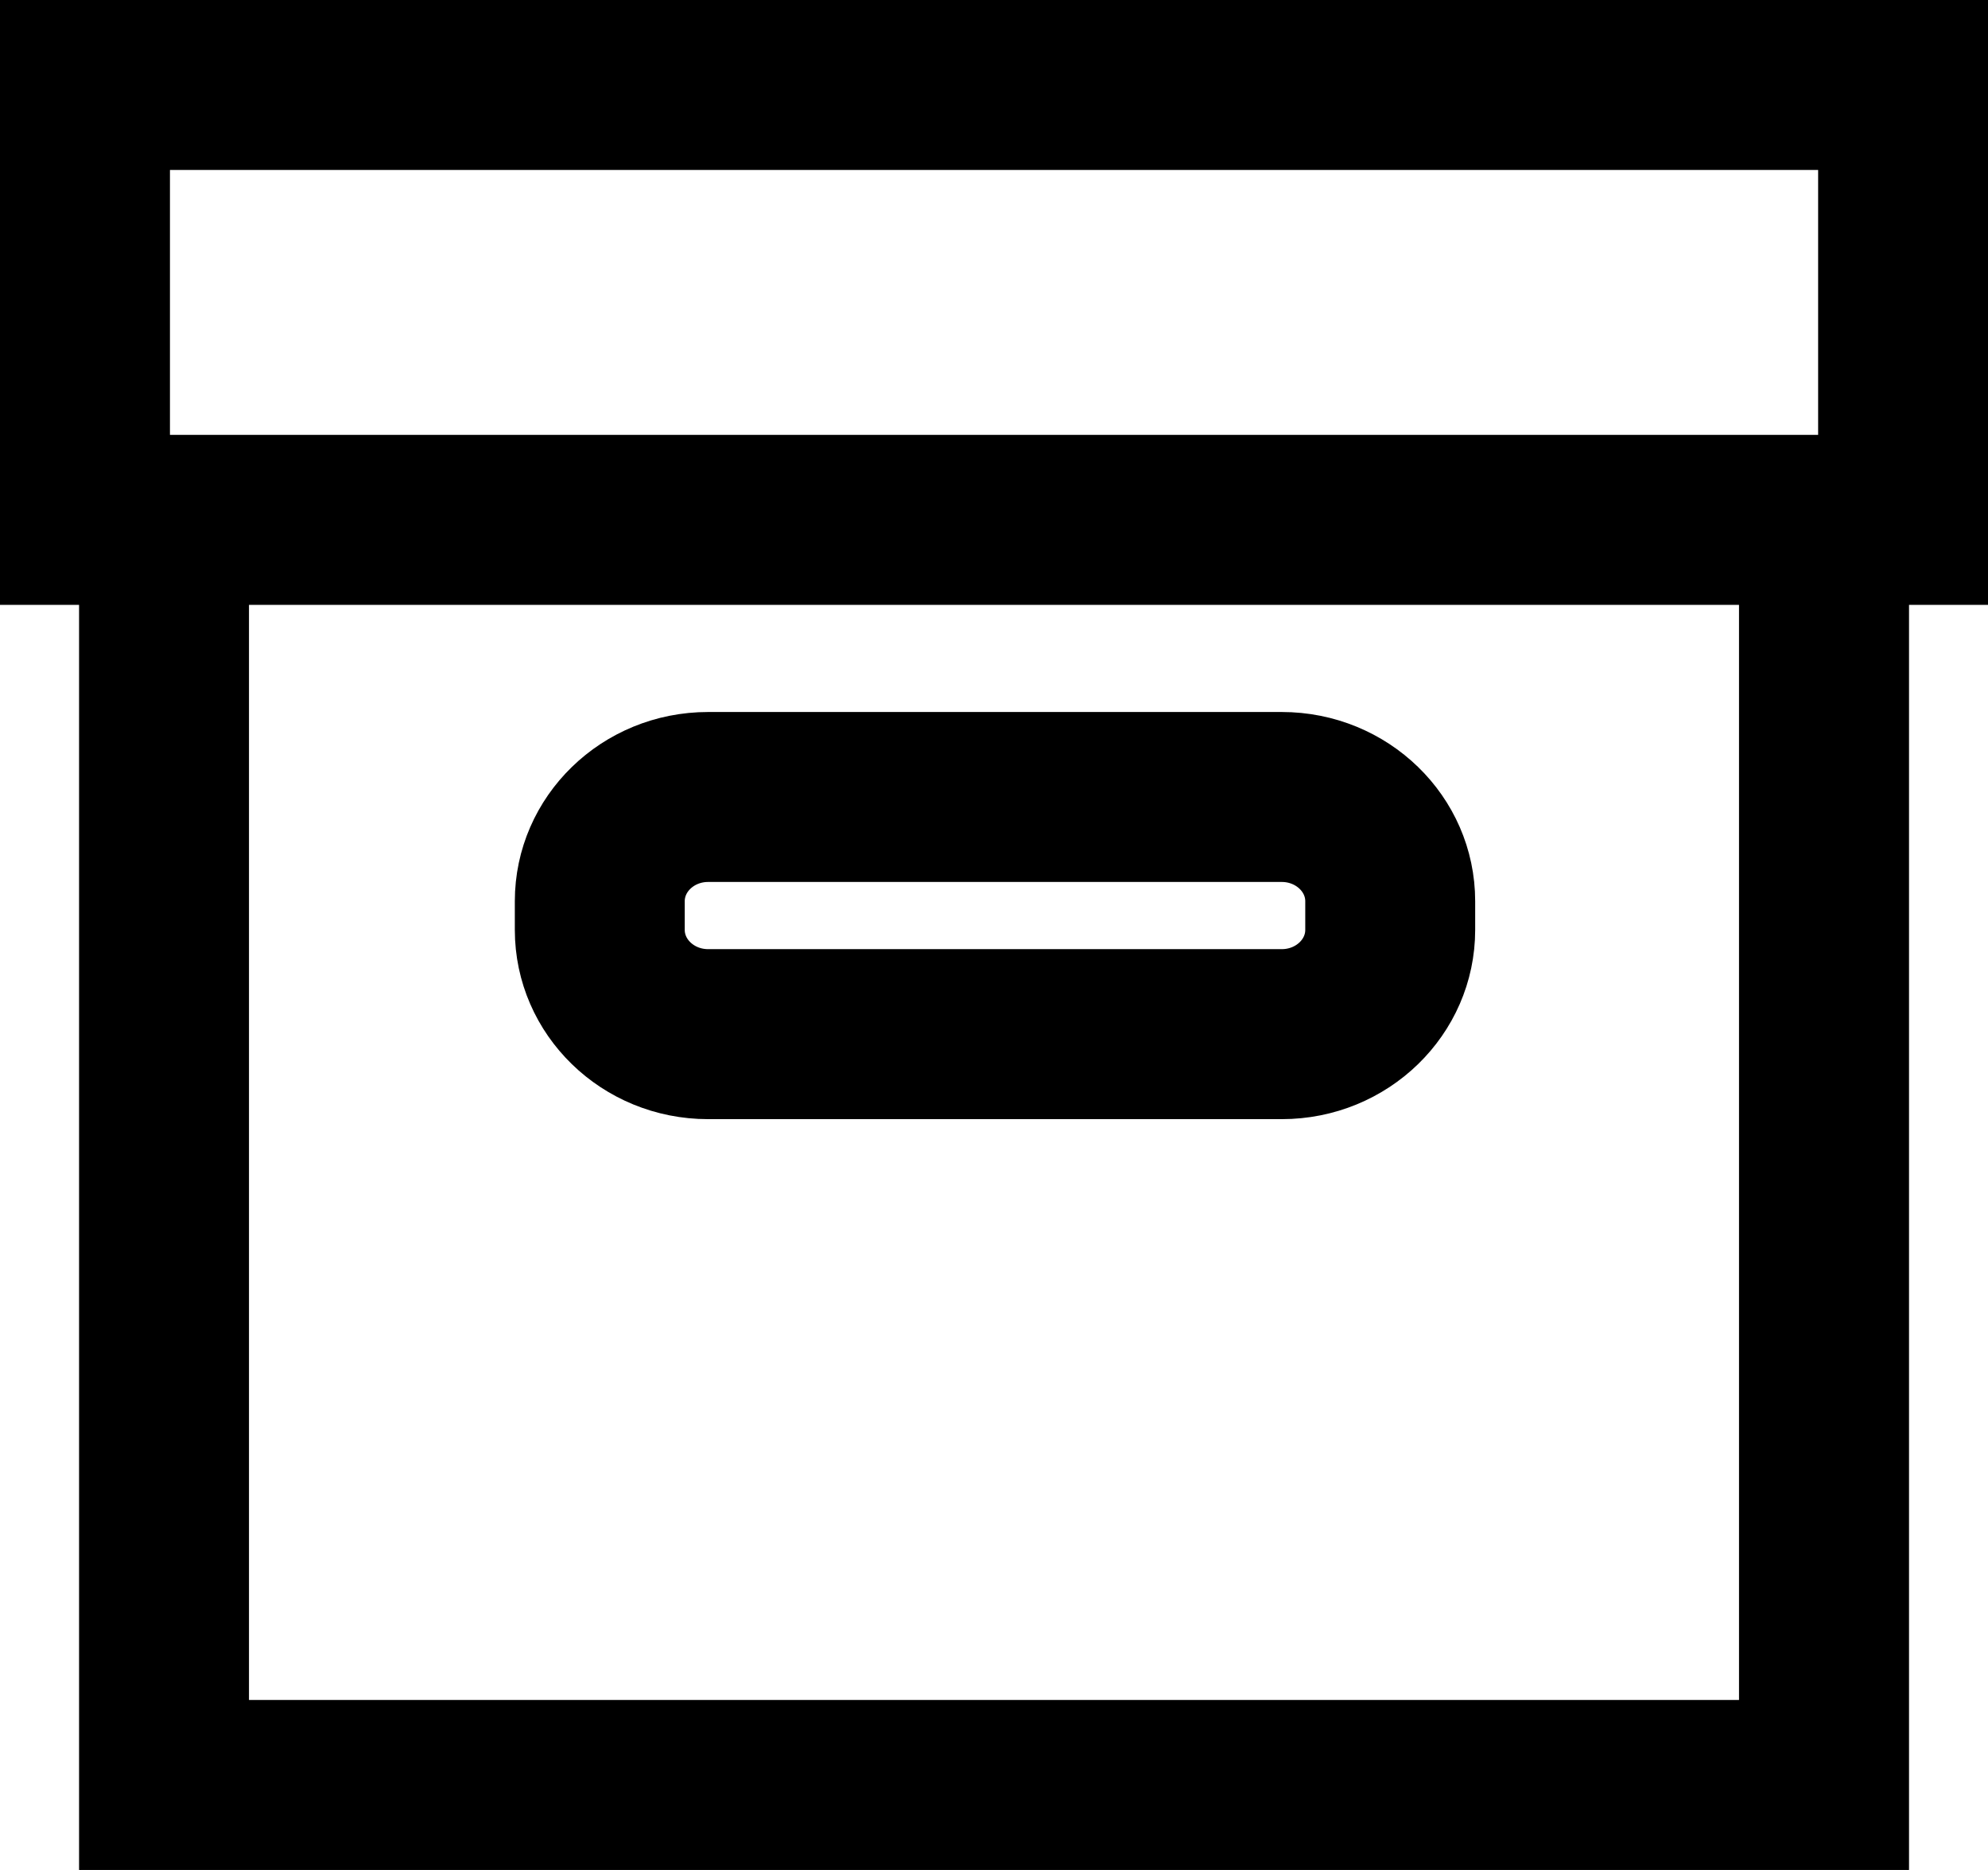
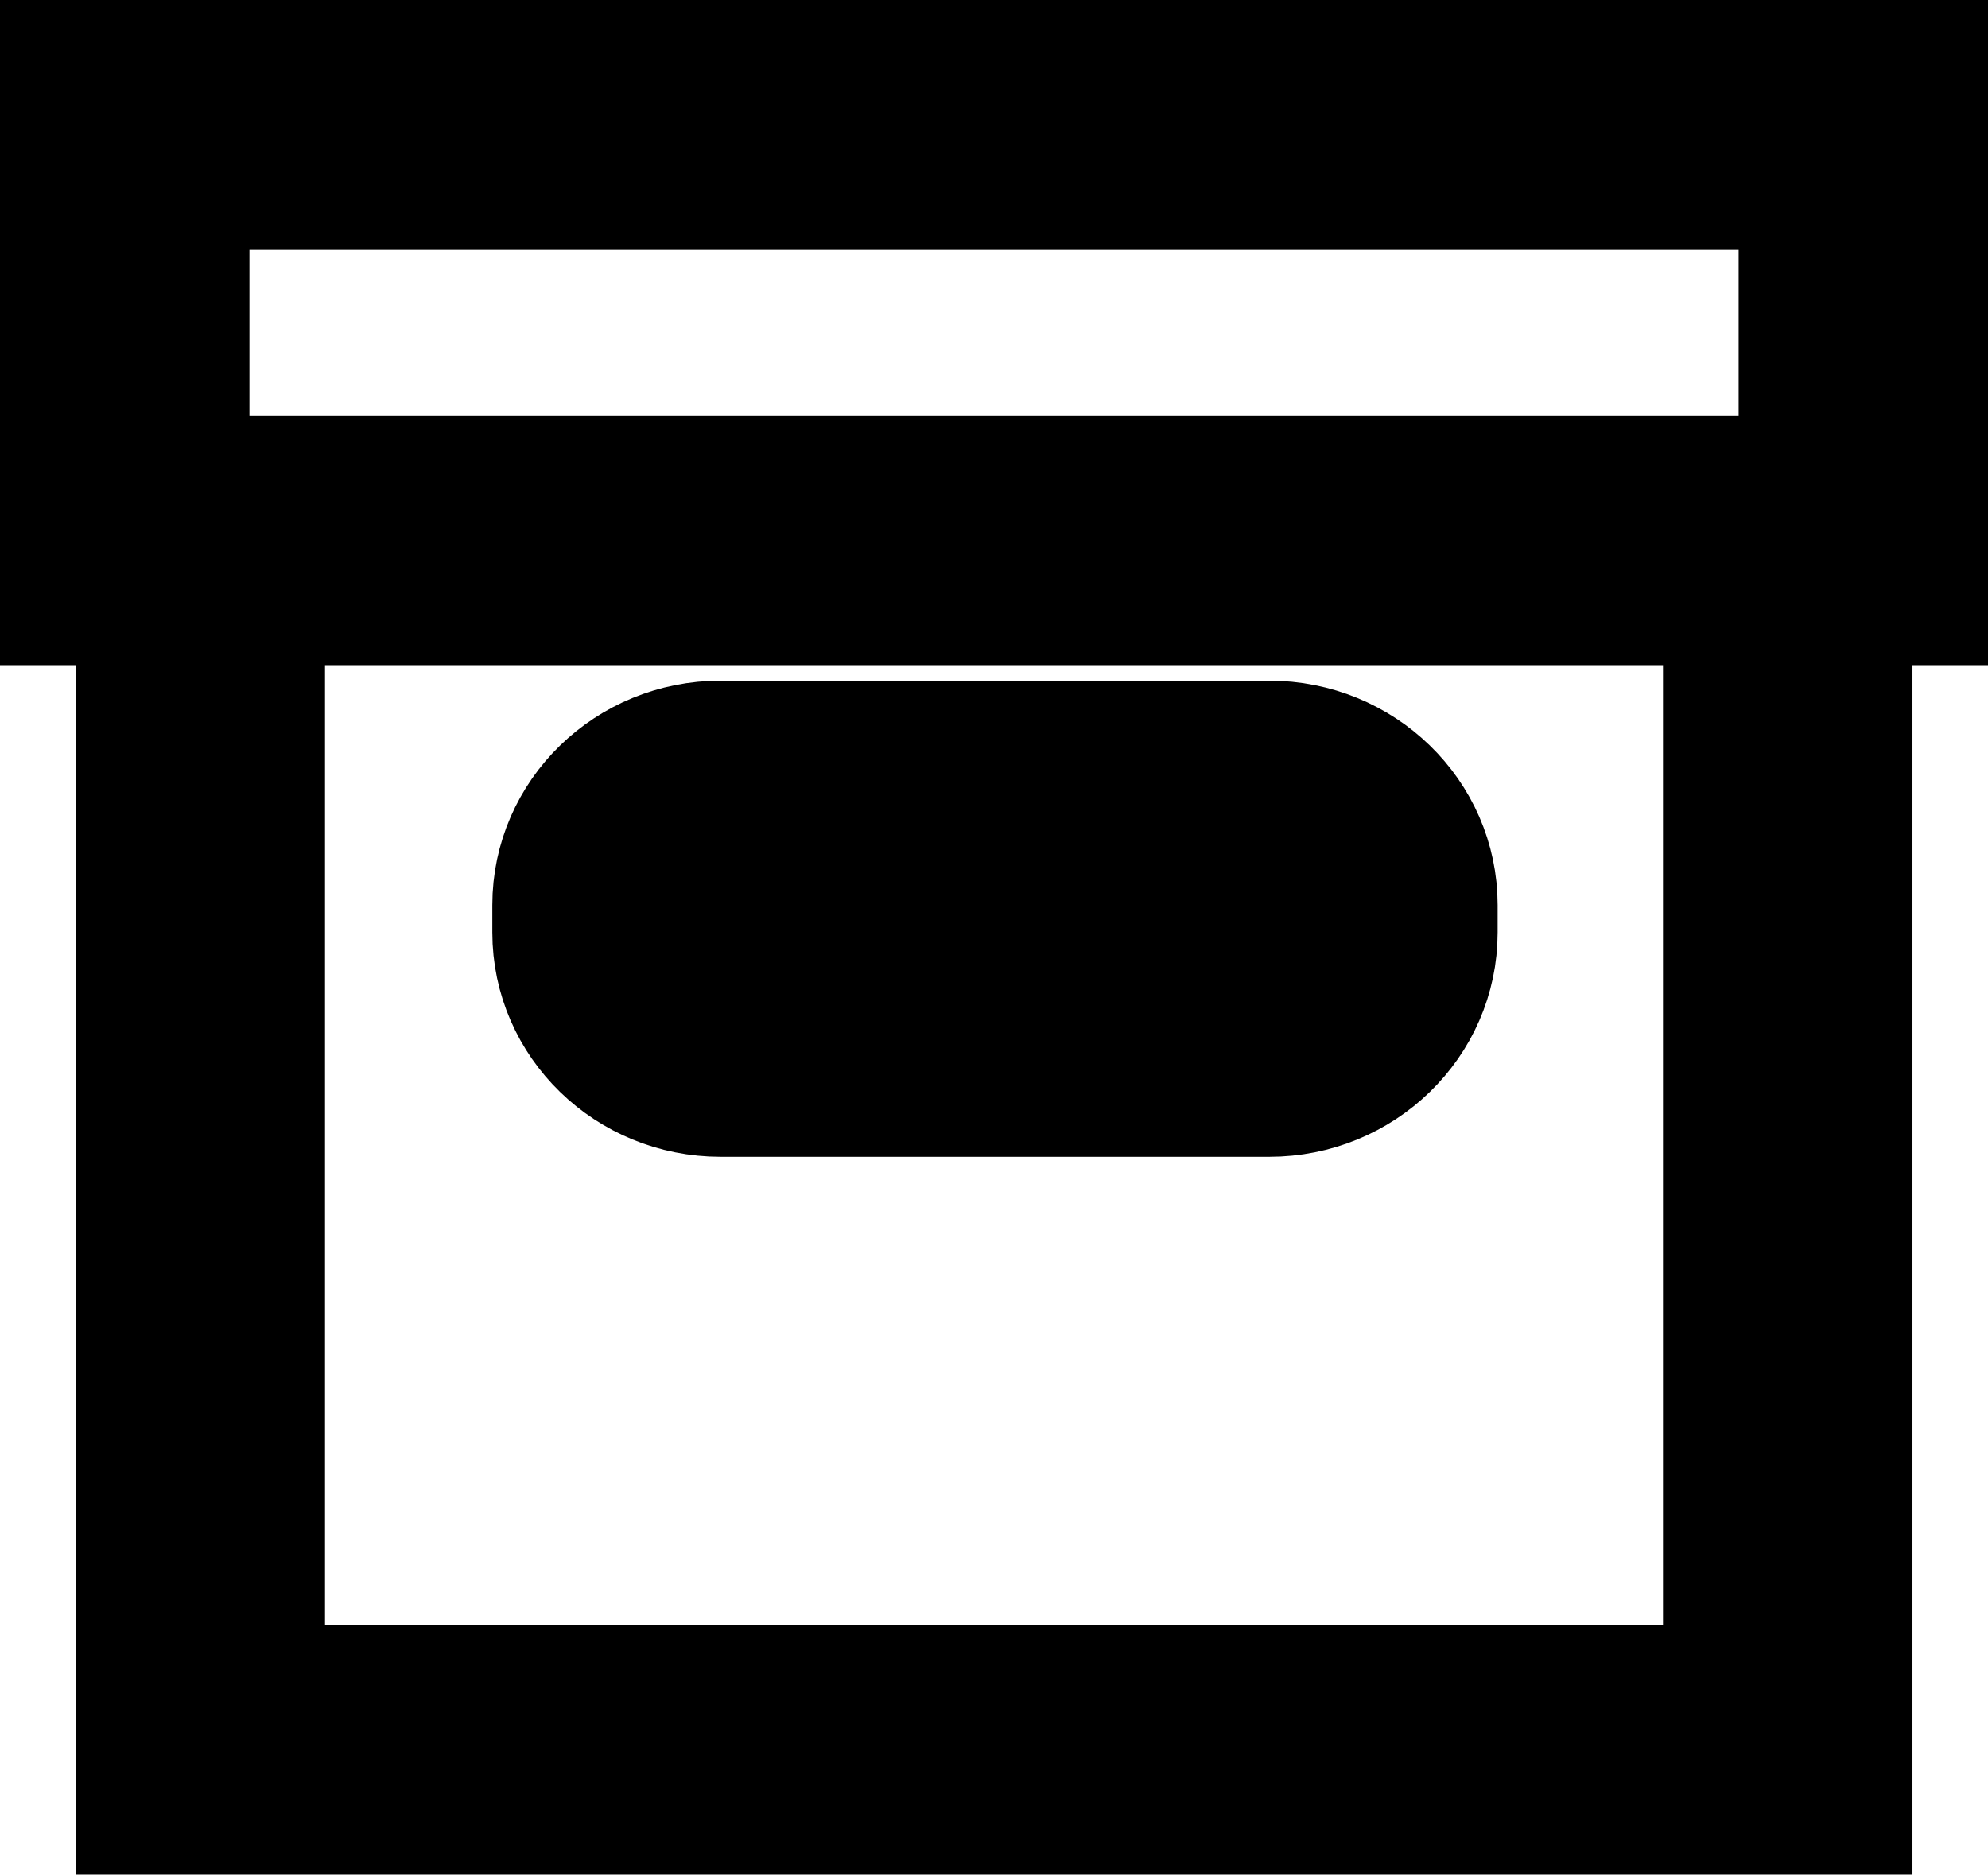
- <svg xmlns="http://www.w3.org/2000/svg" version="1.1" id="Layer_1" x="0px" y="0px" viewBox="0 0 43.747 41.138" style="enable-background:new 0 0 43.747 41.138;" xml:space="preserve">
+ <svg xmlns="http://www.w3.org/2000/svg" version="1.1" id="Layer_1" x="0px" y="0px" viewBox="0 0 45.747 43.138" style="enable-background:new 0 0 45.747 43.138;" xml:space="preserve">
  <g>
-     <path style="stroke:#000000;stroke-width:2;stroke-miterlimit:10;" d="M42.747,1H1v11.307h1.74v27.832h38.269V12.307h1.739V1z    M39.268,38.399H4.479V12.307h34.789V38.399z M41.008,10.567H2.74l0,0V2.739h38.269V10.567z" />
-     <path style="stroke:#000000;stroke-width:2;stroke-miterlimit:10;" d="M15.582,23.621h12.624c1.797,0,3.256-1.416,3.256-3.164   v-0.63c0-1.748-1.459-3.163-3.256-3.163H15.582c-1.797,0-3.253,1.416-3.253,3.163v0.63C12.329,22.205,13.785,23.621,15.582,23.621z    M14.068,19.827c0-0.786,0.679-1.424,1.514-1.424h12.624c0.836,0,1.517,0.639,1.517,1.424v0.63c0,0.786-0.681,1.424-1.517,1.424   H15.582c-0.835,0-1.514-0.639-1.514-1.424V19.827z" />
+     <path style="stroke:#000000;stroke-width:4;stroke-miterlimit:10;" d="M43.747,2H2v11.307h1.74v27.832h38.269V13.307h1.739V2z    M40.268,39.399H5.479V13.307h34.789V39.399z M42.008,11.567H3.74l0,0V3.739h38.269V11.567z" />
+     <path style="stroke:#000000;stroke-width:4;stroke-miterlimit:10;" d="M16.582,24.621h12.625c1.797,0,3.256-1.416,3.256-3.164   v-0.63c0-1.748-1.459-3.163-3.256-3.163H16.582c-1.797,0-3.253,1.416-3.253,3.163v0.63C13.329,23.205,14.785,24.621,16.582,24.621z    M15.068,20.827c0-0.786,0.679-1.424,1.514-1.424h12.625c0.836,0,1.517,0.639,1.517,1.424v0.63c0,0.786-0.681,1.424-1.517,1.424   H16.582c-0.834,0-1.514-0.639-1.514-1.424V20.827z" />
  </g>
  <g>
</g>
  <g>
</g>
  <g>
</g>
  <g>
</g>
  <g>
</g>
  <g>
</g>
  <g>
</g>
  <g>
</g>
  <g>
</g>
  <g>
</g>
  <g>
</g>
  <g>
</g>
  <g>
</g>
  <g>
</g>
  <g>
</g>
</svg>
